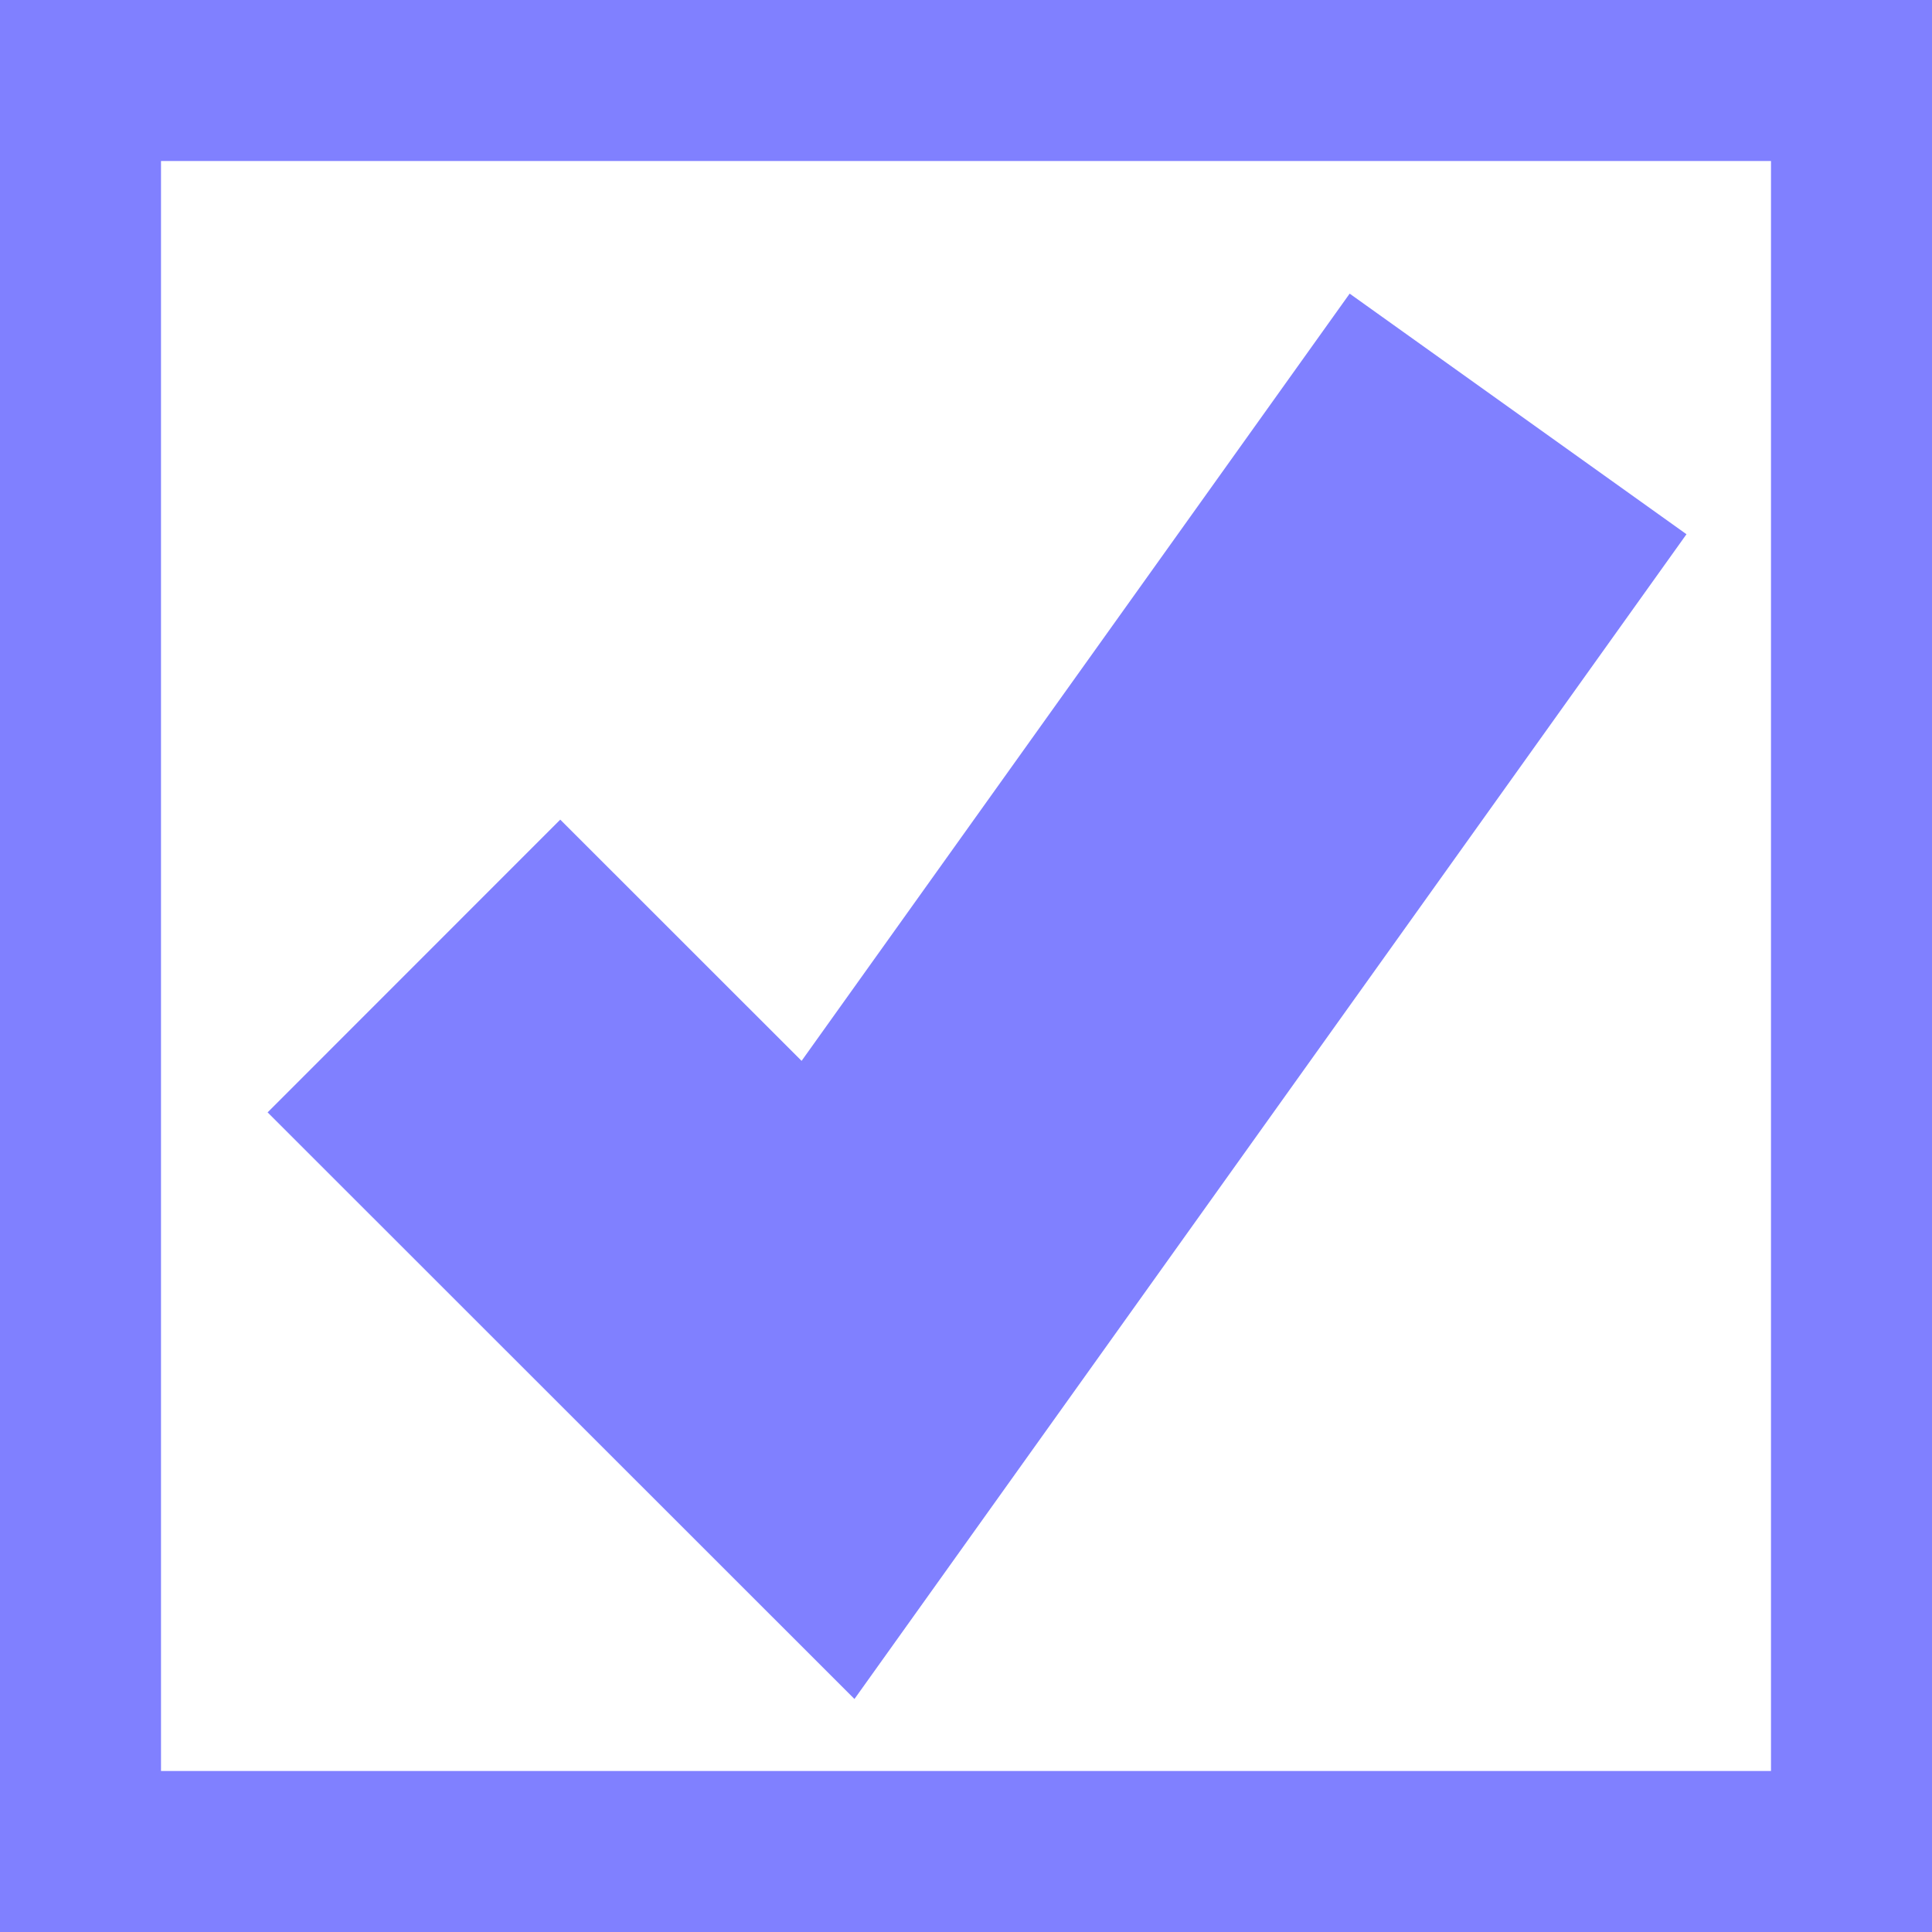
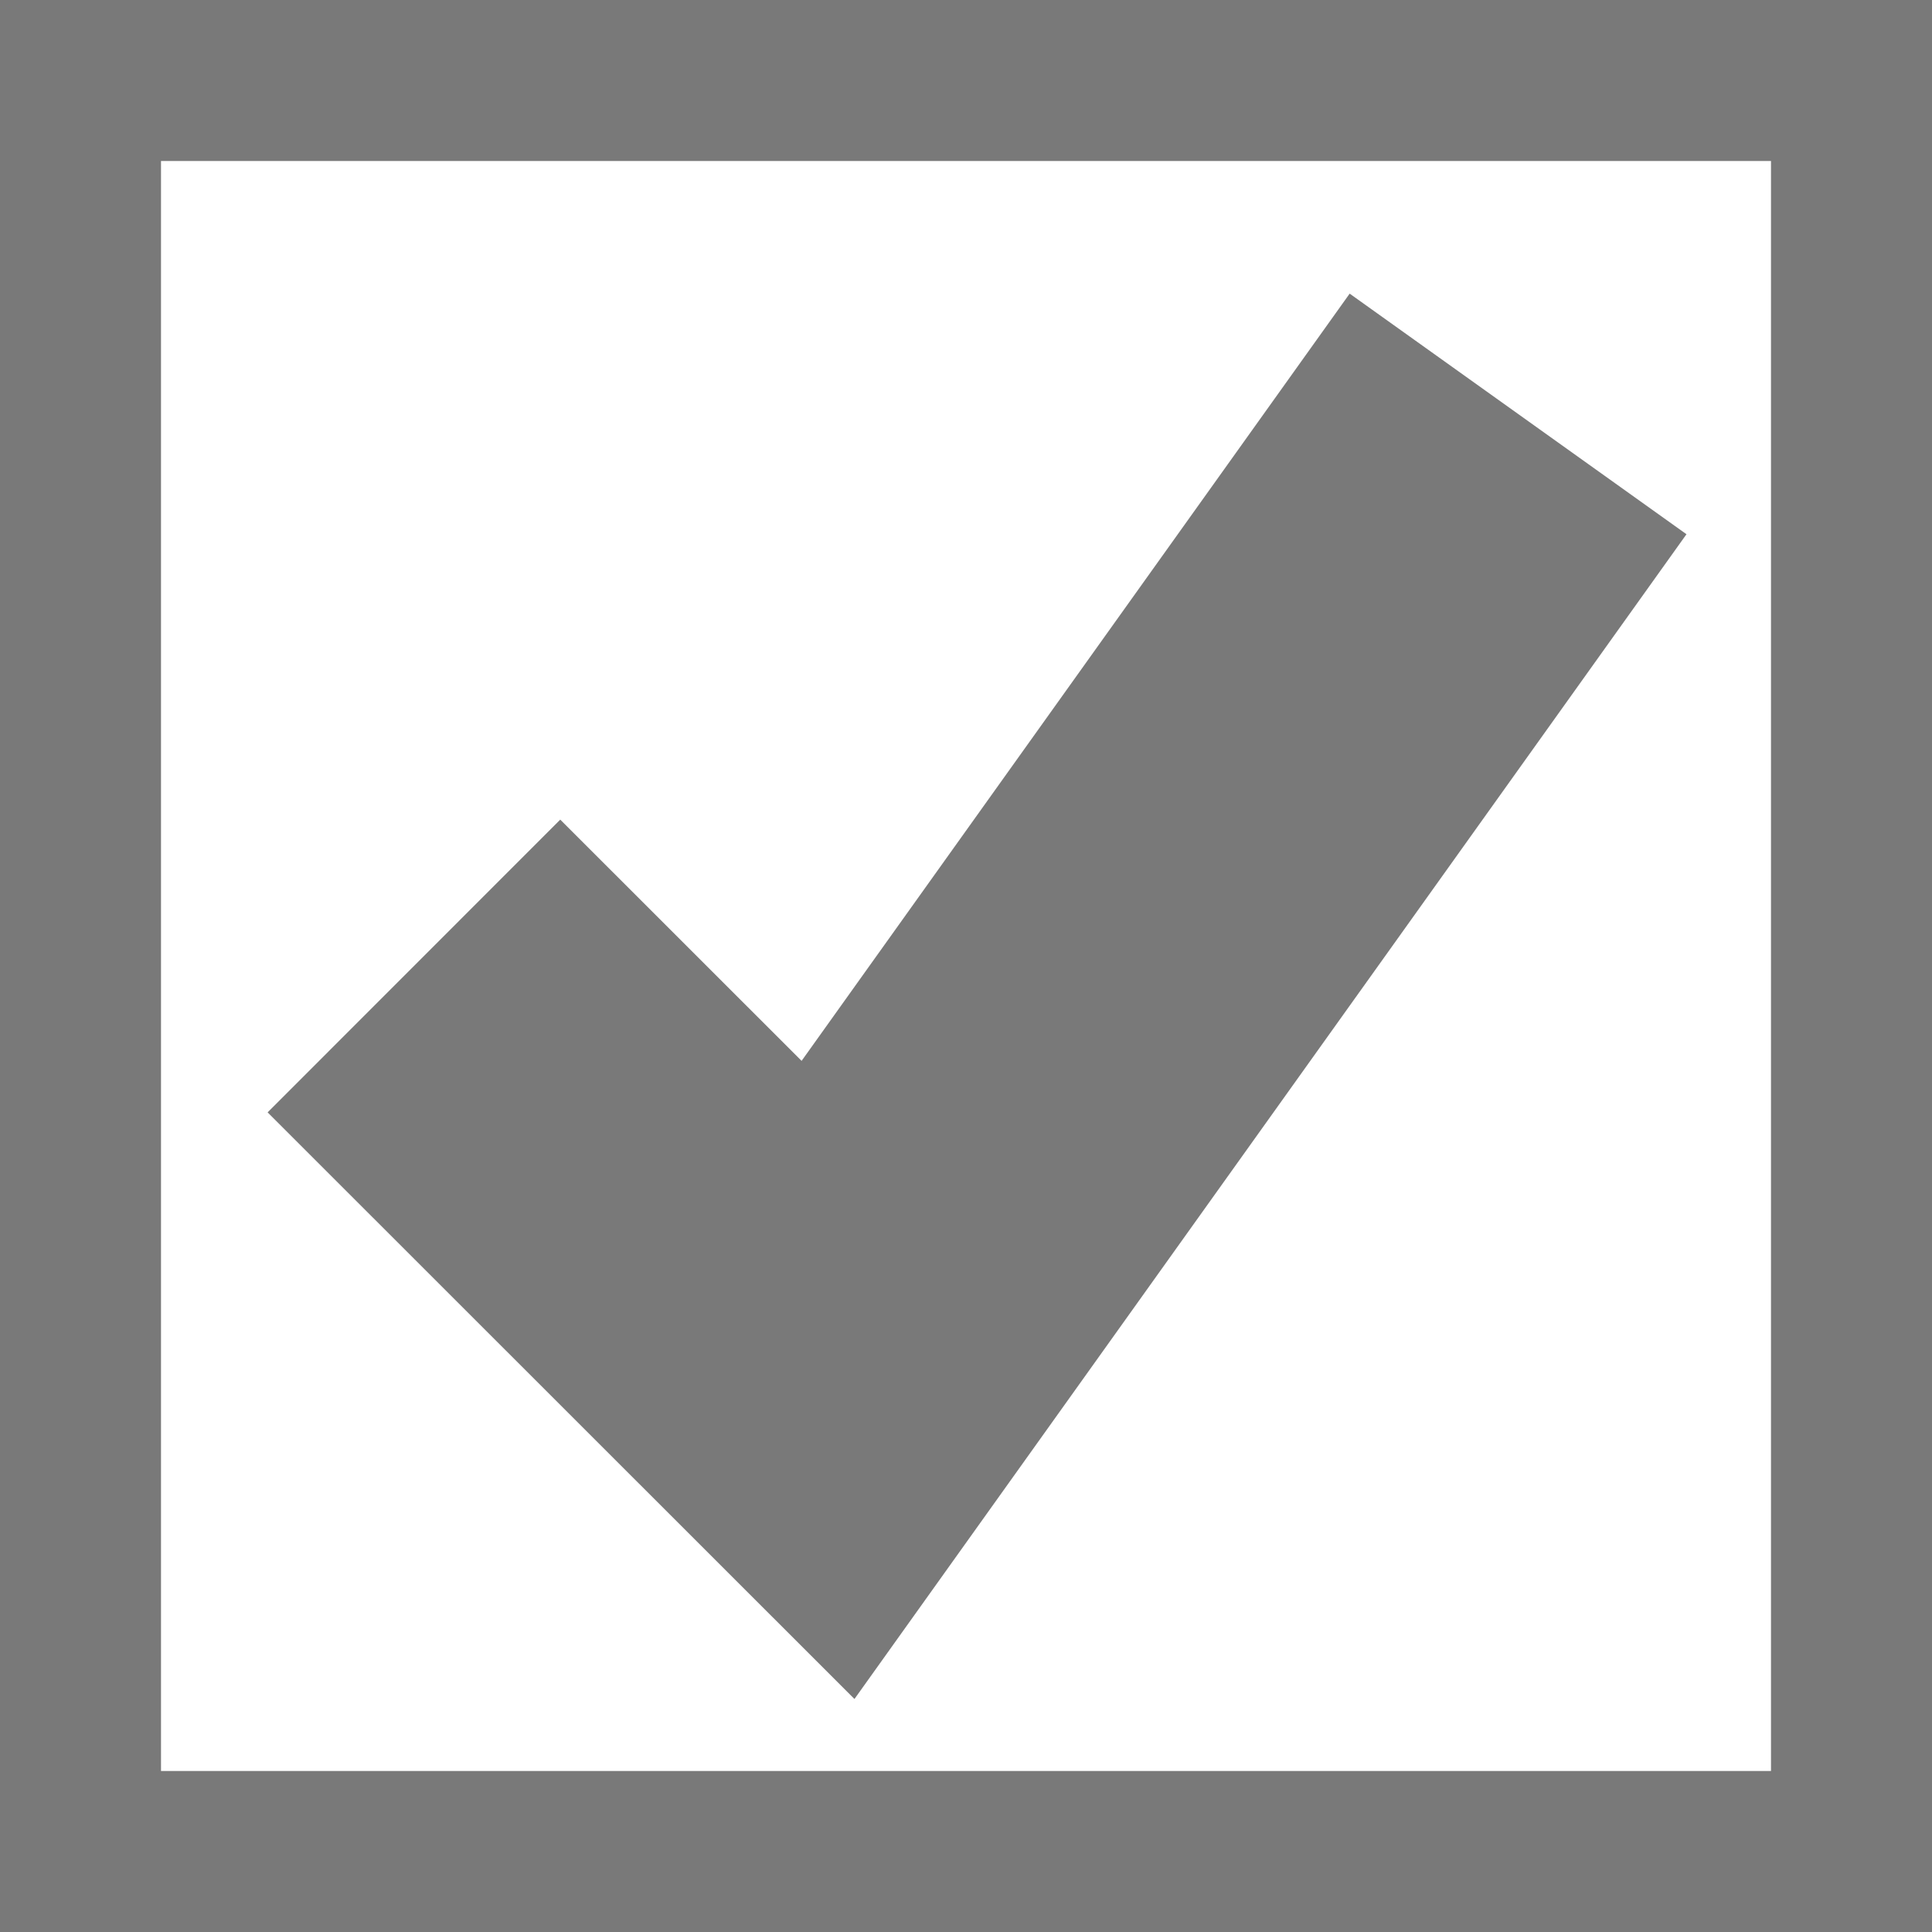
- <svg xmlns="http://www.w3.org/2000/svg" version="1.1" width="12px" height="12px" viewBox="2577 1743  12 12">
-   <path d="M 2577.5 1743.5  L 2588.5 1743.5  L 2588.5 1754.5  L 2577.5 1754.5  L 2577.5 1743.5  Z " fill-rule="nonzero" fill="#ffffff" stroke="none" />
-   <path d="M 2577.5 1743.5  L 2588.5 1743.5  L 2588.5 1754.5  L 2577.5 1754.5  L 2577.5 1743.5  Z " stroke-width="1" stroke="#8080ff" fill="none" />
-   <path d="M 2579.571 1749  L 2582.143 1751.571  L 2586.429 1745.571  " stroke-width="2.571" stroke="#8080ff" fill="none" />
+ <svg xmlns="http://www.w3.org/2000/svg" version="1.1" width="12px" height="12px" viewBox="2577 1760  12 12">
+   <path d="M 2577.5 1760.5  L 2588.5 1760.5  L 2588.5 1771.5  L 2577.5 1771.5  L 2577.5 1760.5  Z " fill-rule="nonzero" fill="#ffffff" stroke="none" />
+   <path d="M 2577.5 1760.5  L 2588.5 1760.5  L 2588.5 1771.5  L 2577.5 1771.5  L 2577.5 1760.5  Z " stroke-width="1" stroke="#797979" fill="none" />
+   <path d="M 2579.571 1766  L 2582.143 1768.571  L 2586.429 1762.571  " stroke-width="2.571" stroke="#797979" fill="none" />
</svg>
